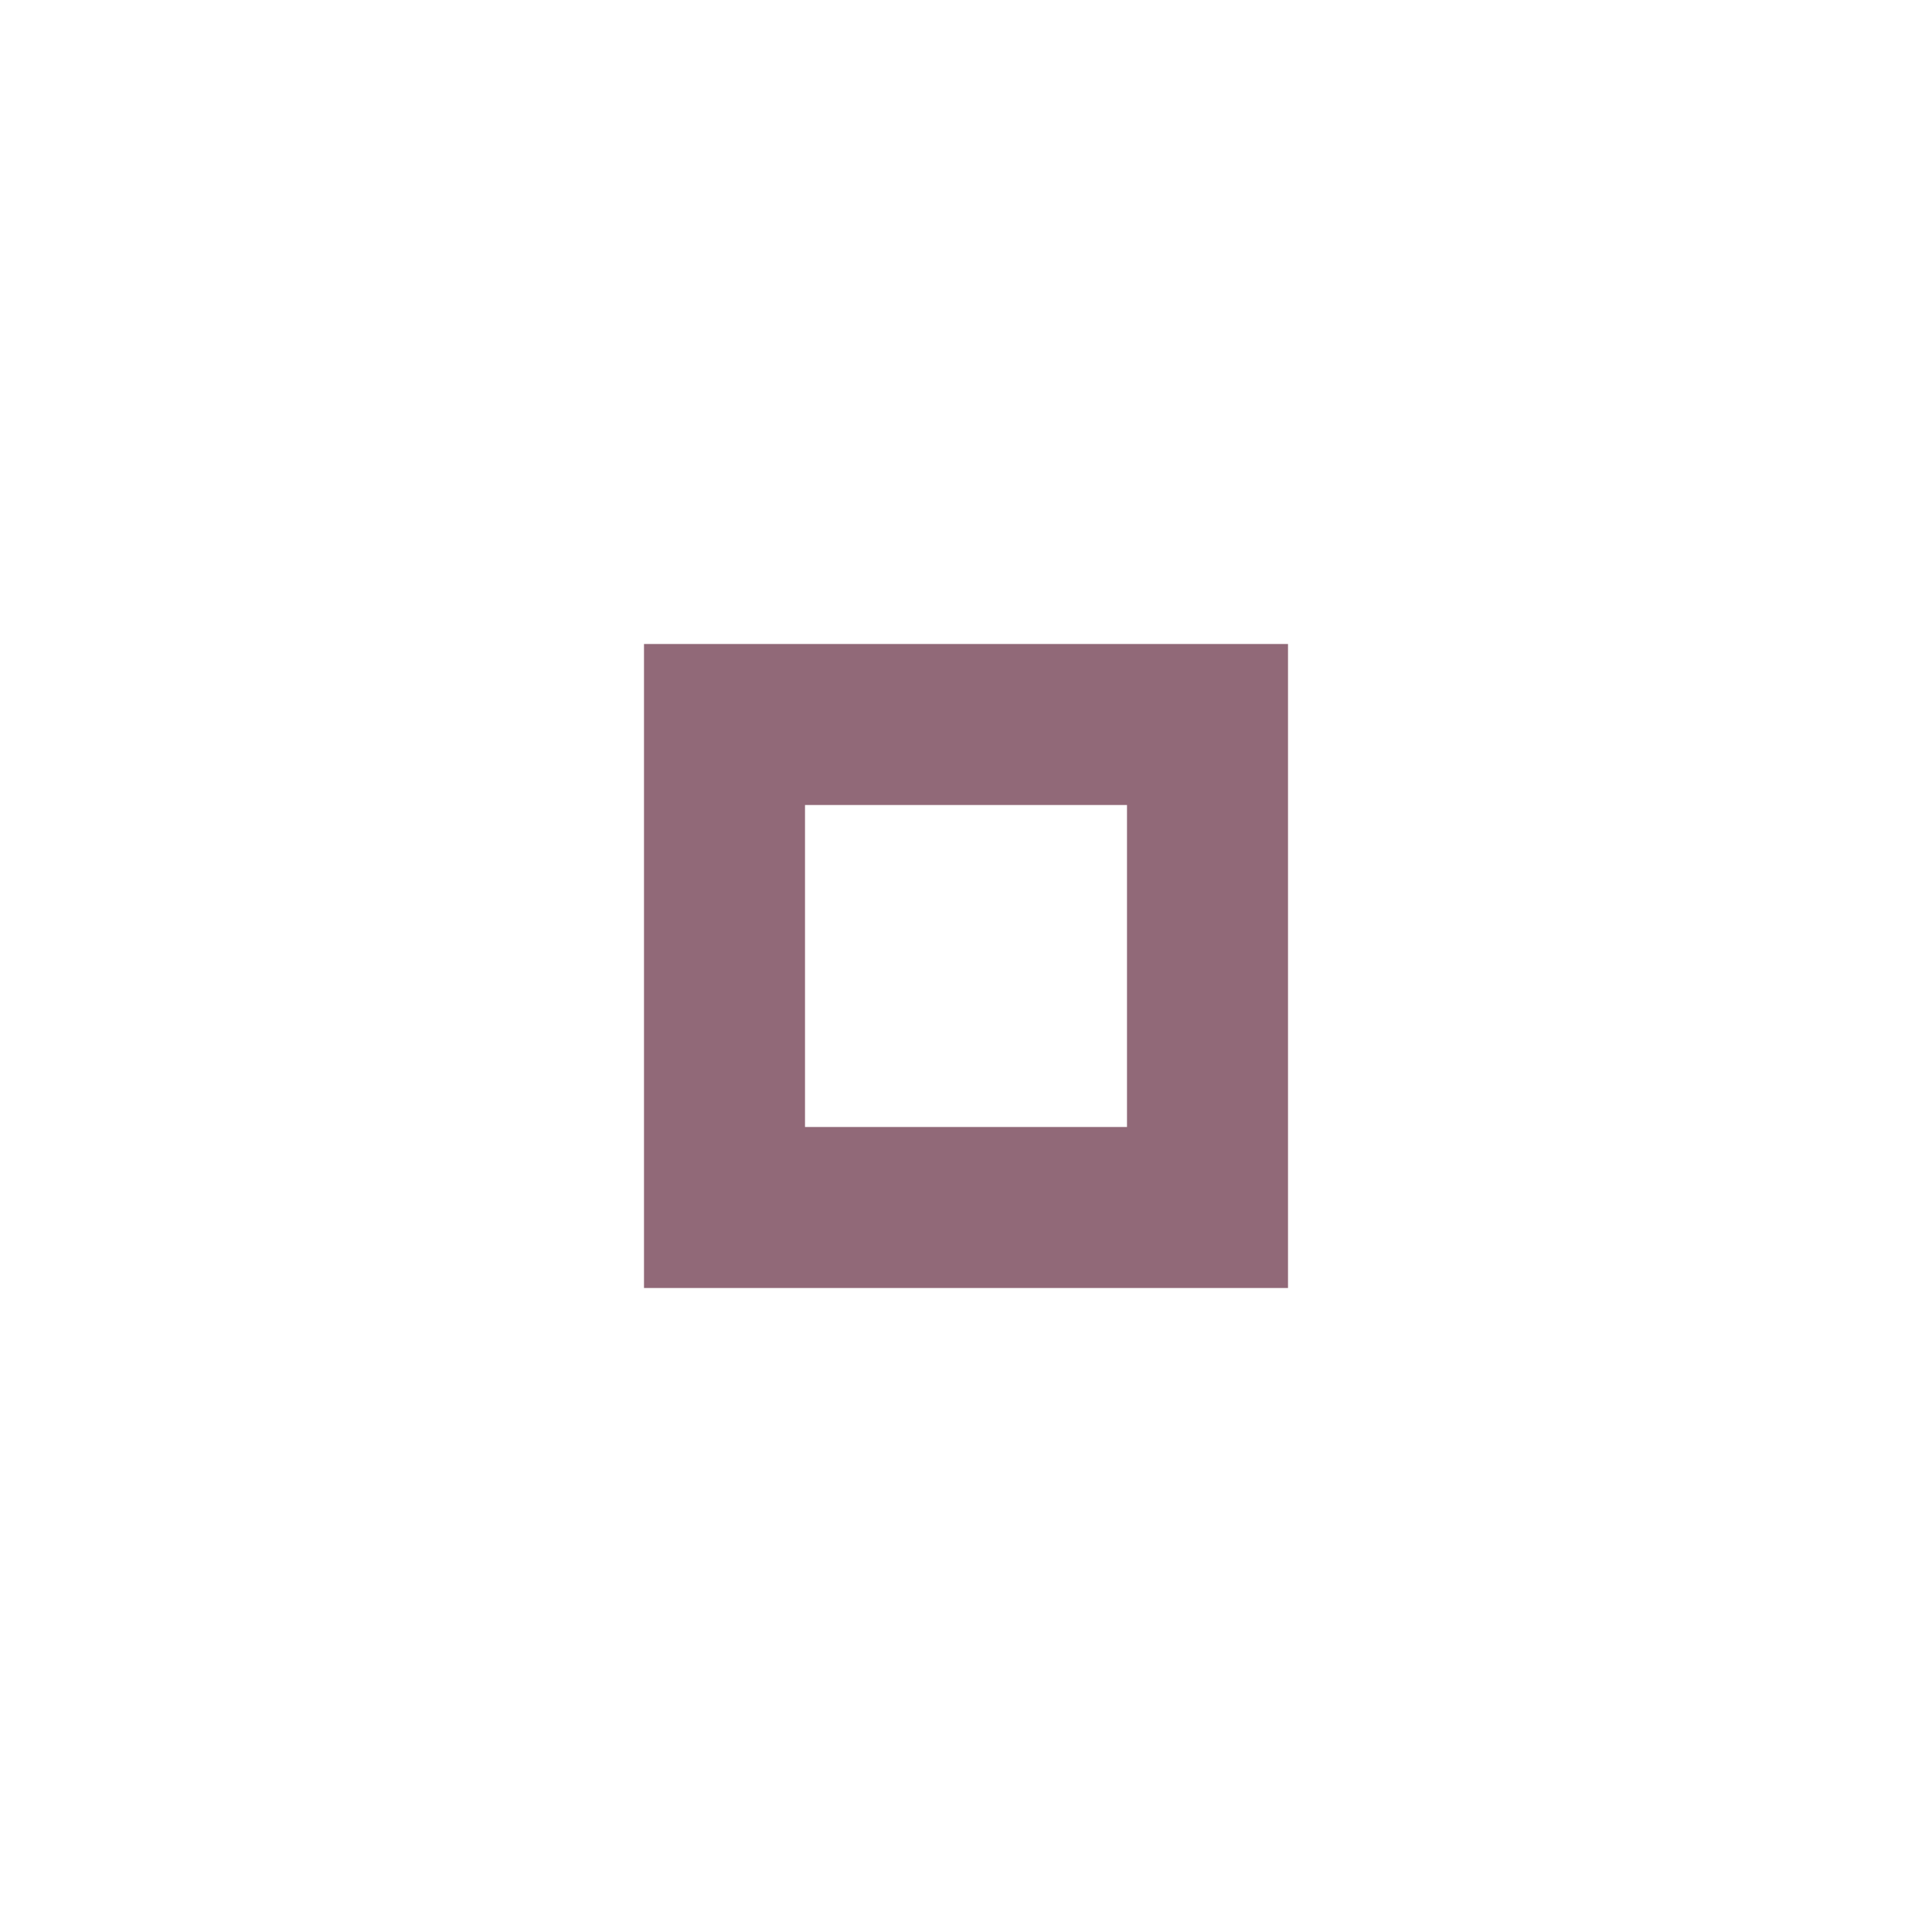
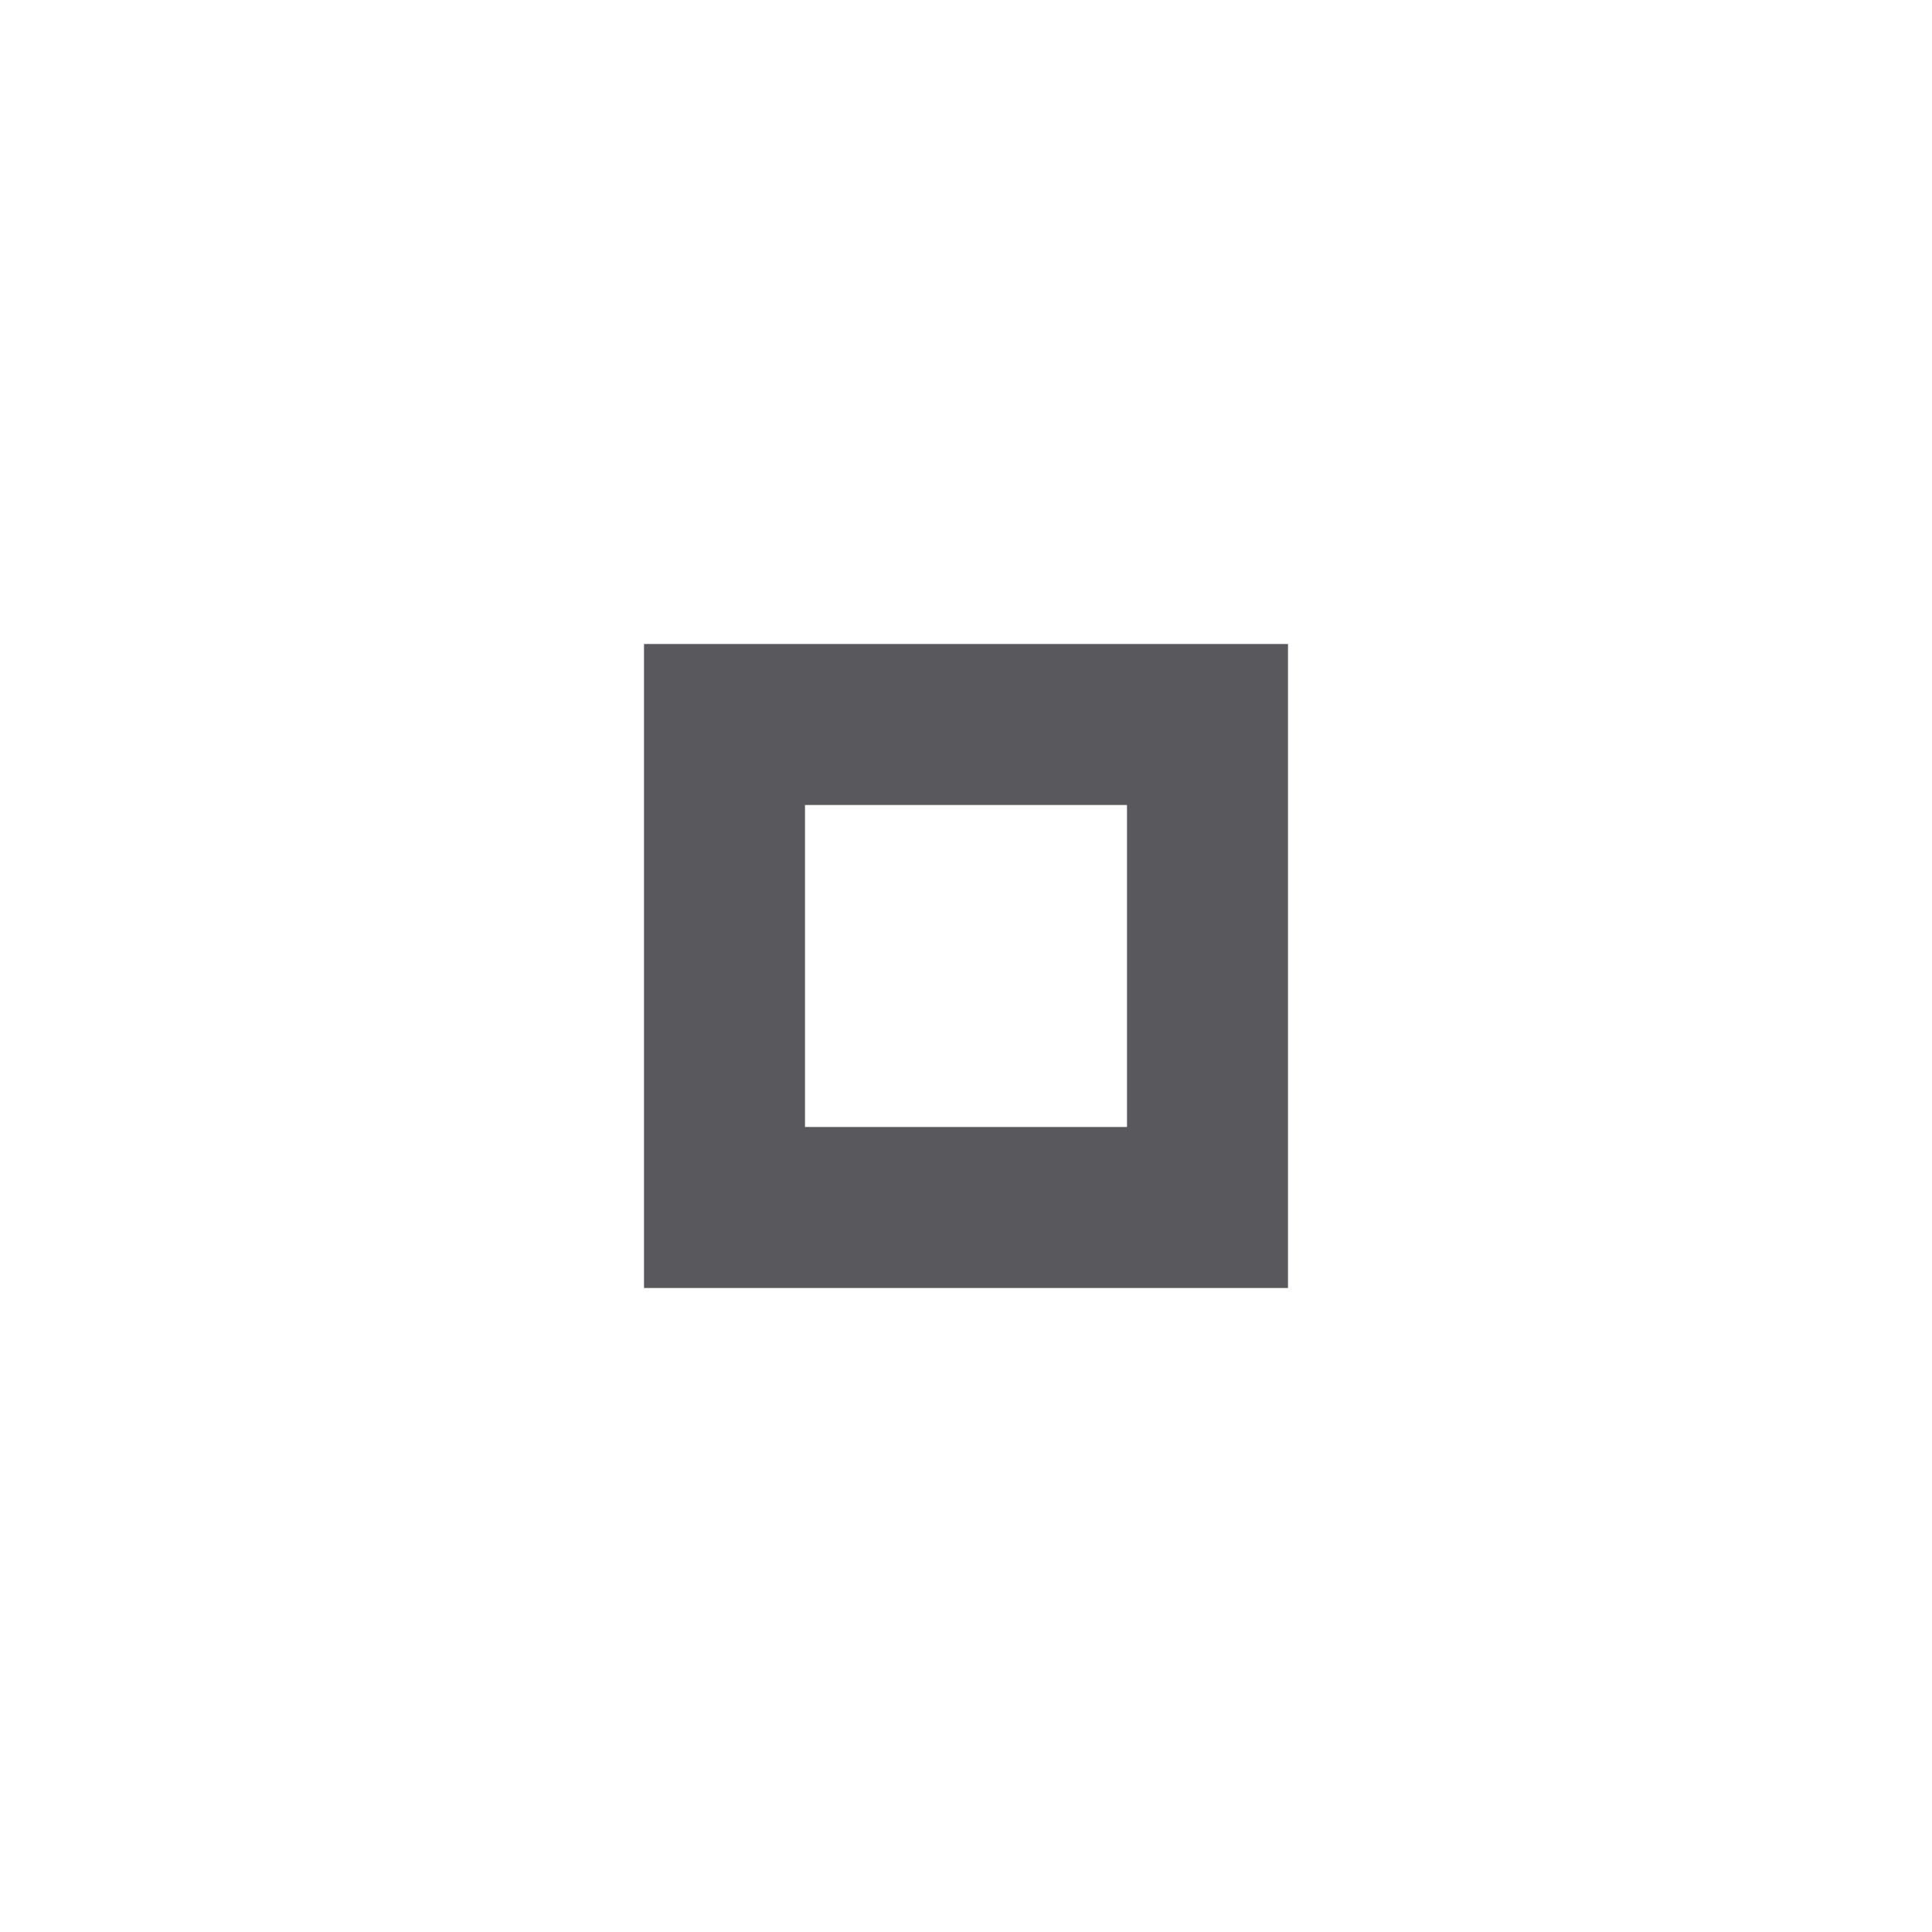
<svg xmlns="http://www.w3.org/2000/svg" version="1.1" x="0px" y="0px" width="24px" height="24px" viewBox="0 0 24 24" xml:space="preserve">
-   <path fill="#916978" d="M14,14h-4v-4h4V14z M16,8H8v8h8V8z" />
+   <path fill="#59585C" d="M14,14h-4v-4h4V14z M16,8H8v8h8V8z" />
</svg>
